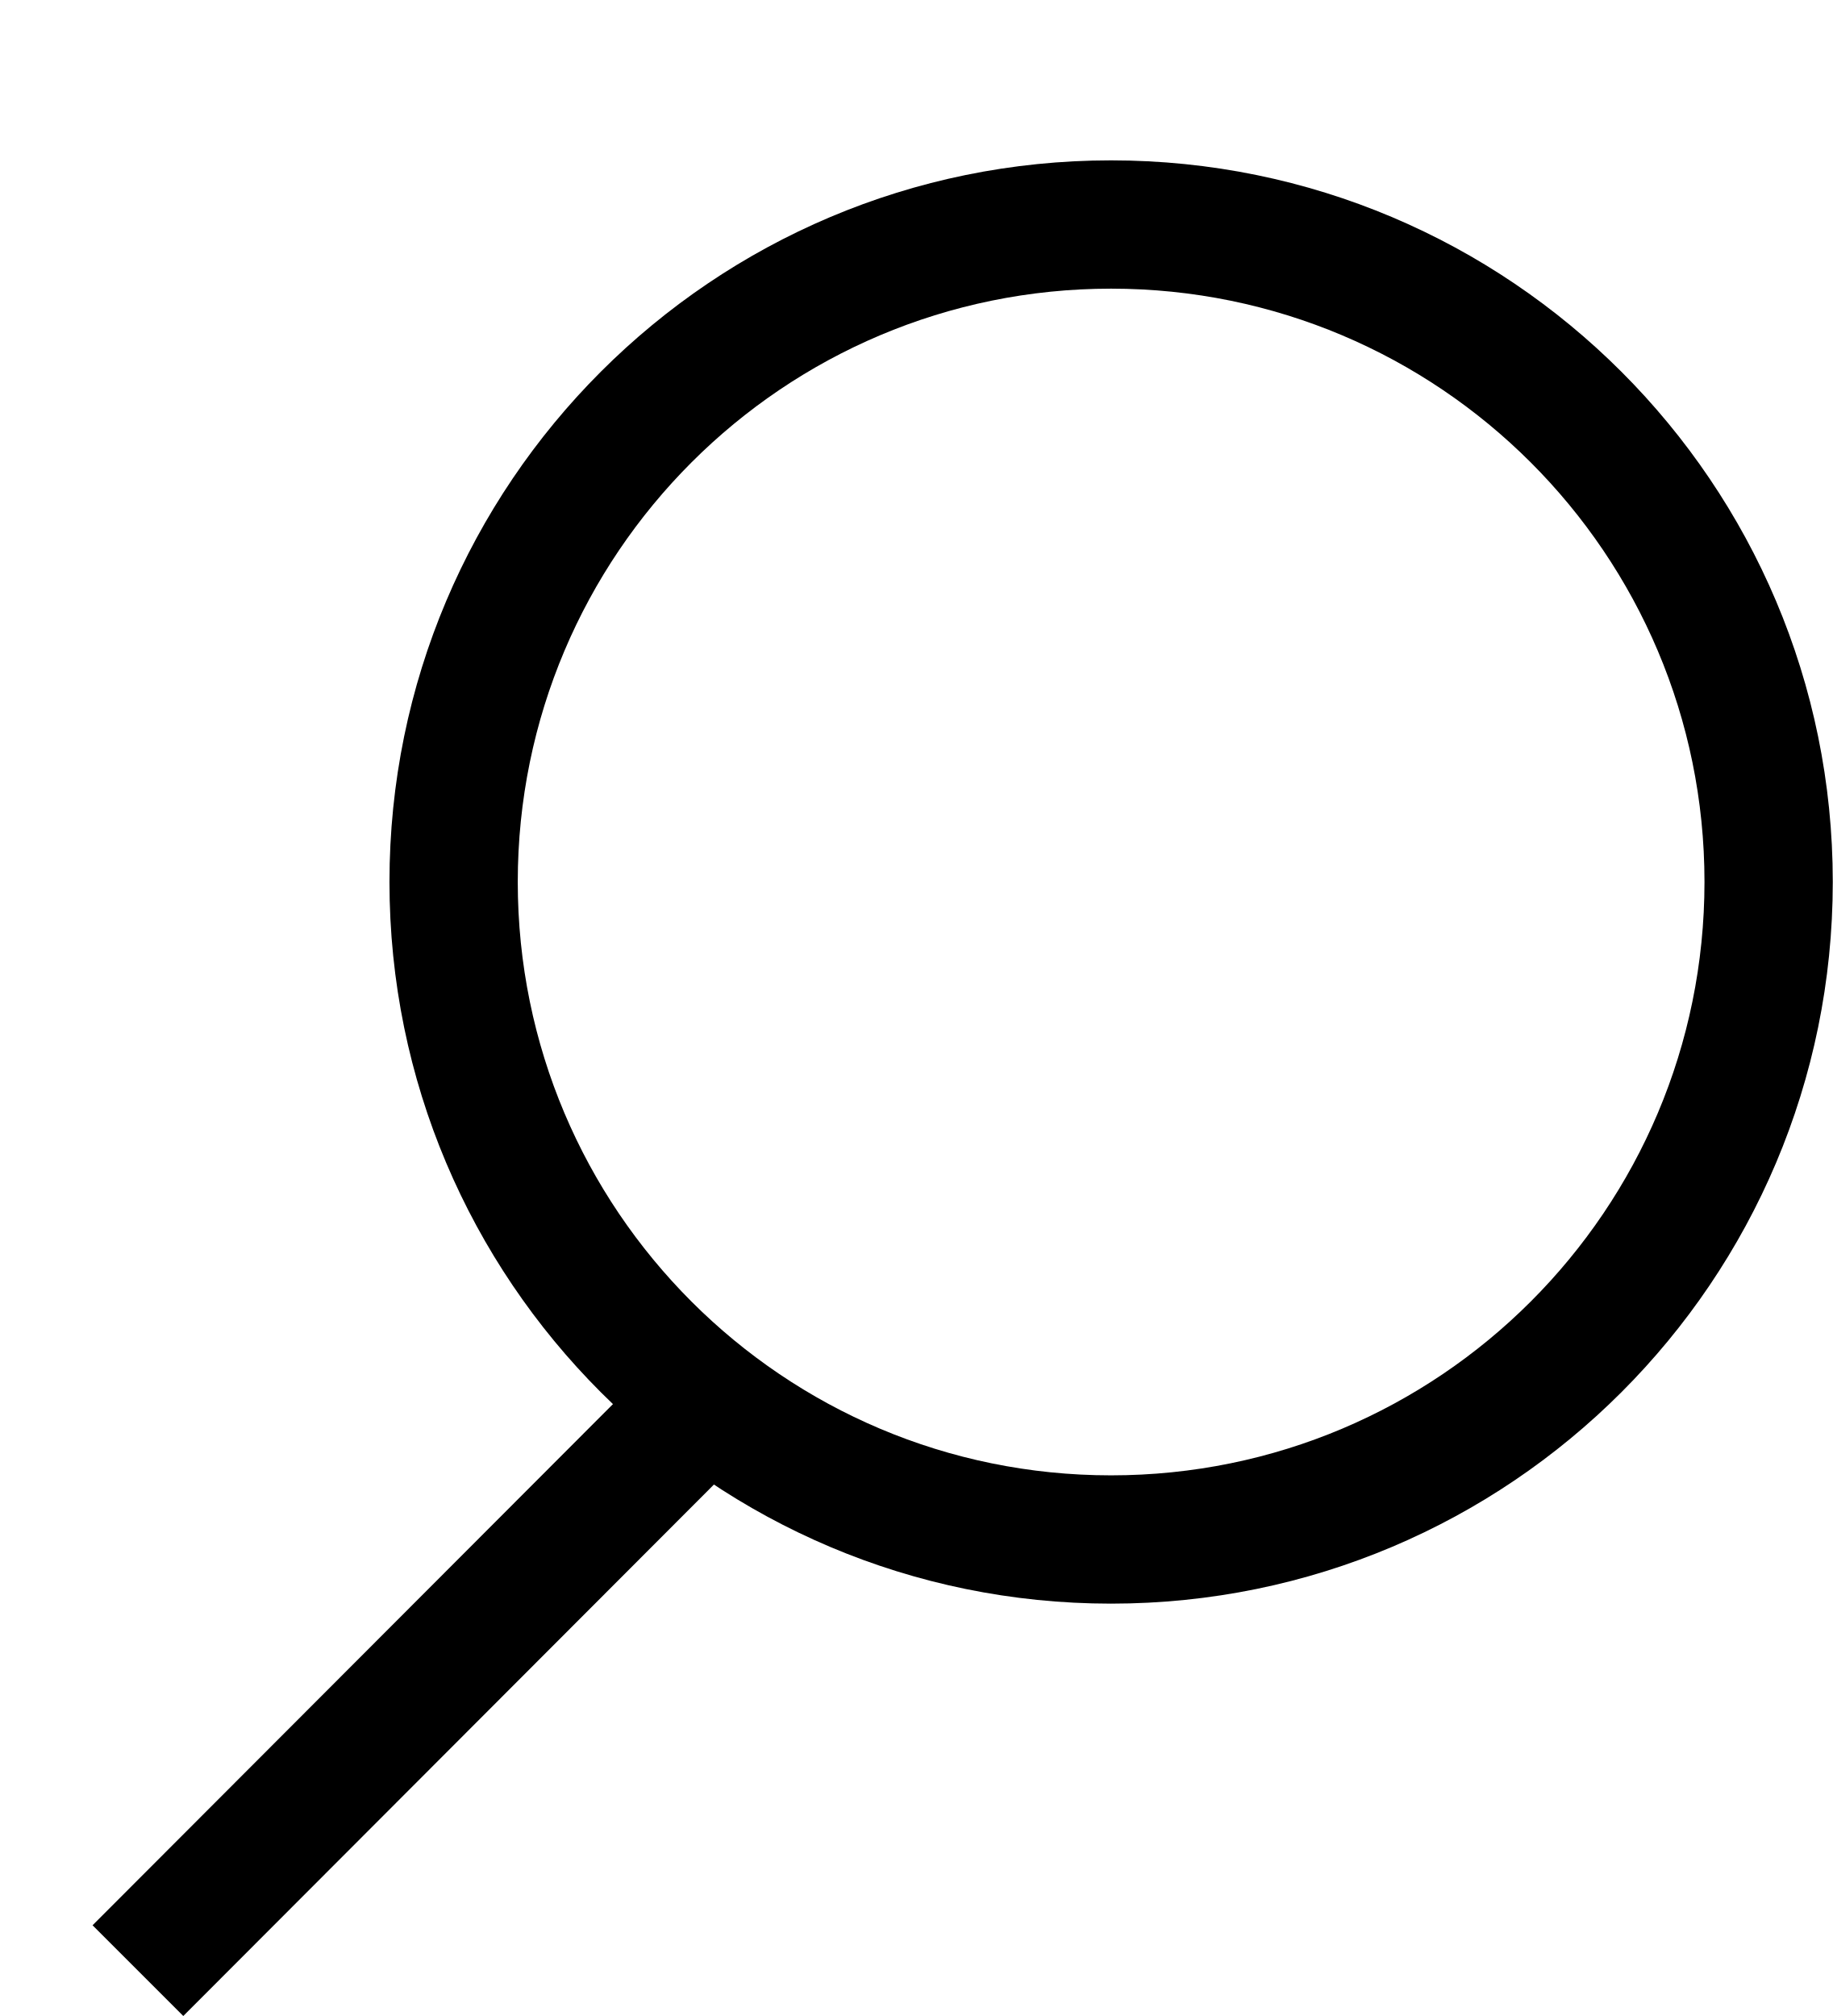
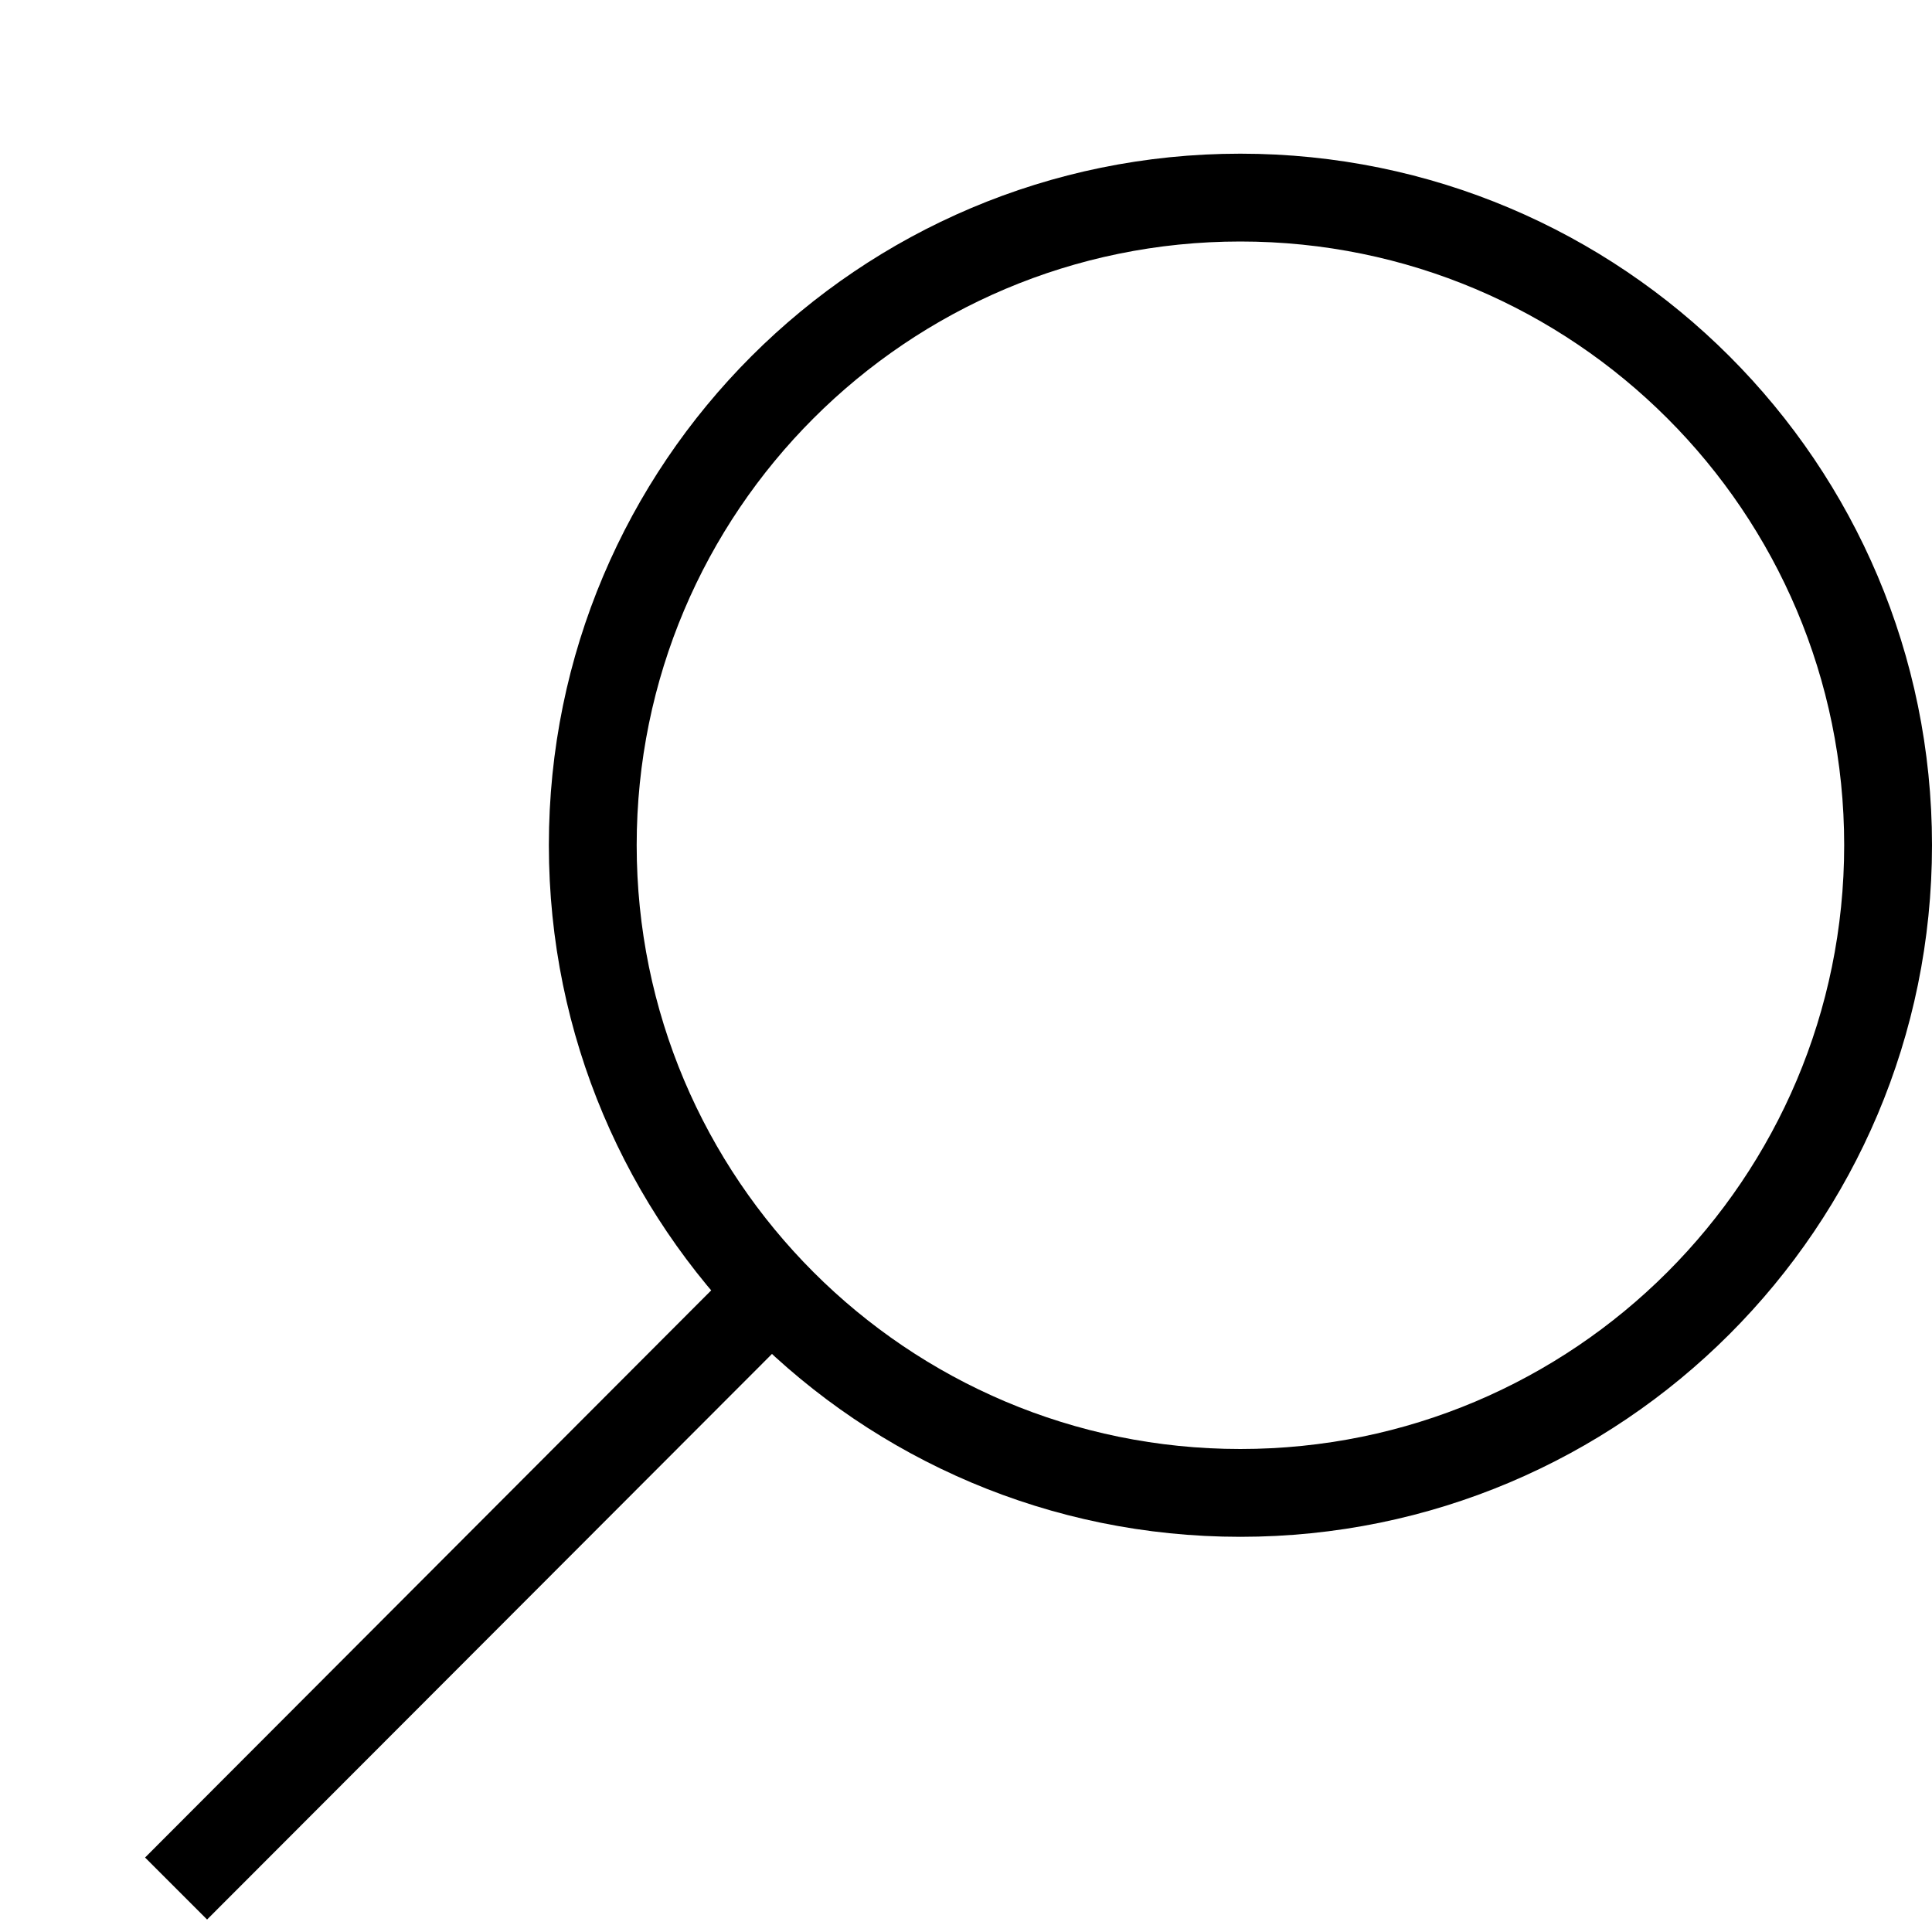
- <svg xmlns="http://www.w3.org/2000/svg" width="10" height="11" viewBox="0 0 10 11">
-   <path fill-rule="evenodd" clip-rule="evenodd" d="M4.248 7.747L1 11L0.505 10.505L3.752 7.253L4.248 7.747Z" />
-   <path fill-rule="evenodd" clip-rule="evenodd" d="M6.062 8.05C7.851 8.05 9.3 6.601 9.3 4.812C9.3 3.024 7.851 1.575 6.062 1.575C4.274 1.575 2.825 3.024 2.825 4.812C2.825 6.601 4.274 8.05 6.062 8.05ZM6.062 8.75C8.237 8.75 10 6.987 10 4.812C10 2.638 8.237 0.875 6.062 0.875C3.888 0.875 2.125 2.638 2.125 4.812C2.125 6.987 3.888 8.75 6.062 8.75Z" />
+ <svg xmlns="http://www.w3.org/2000/svg" width="11" height="11" viewBox="0 0 11 11">
+   <path fill-rule="evenodd" clip-rule="evenodd" d="M4.427 7.677L1.179 10.929L0.826 10.576L4.073 7.323L4.427 7.677Z" />
+   <path fill-rule="evenodd" clip-rule="evenodd" d="M7.062 8.25C8.961 8.25 10.5 6.711 10.5 4.812C10.5 2.914 8.961 1.375 7.062 1.375C5.164 1.375 3.625 2.914 3.625 4.812C3.625 6.711 5.164 8.25 7.062 8.25ZM7.062 8.75C9.237 8.75 11 6.987 11 4.812C11 2.638 9.237 0.875 7.062 0.875C4.888 0.875 3.125 2.638 3.125 4.812C3.125 6.987 4.888 8.75 7.062 8.75Z" />
</svg>
